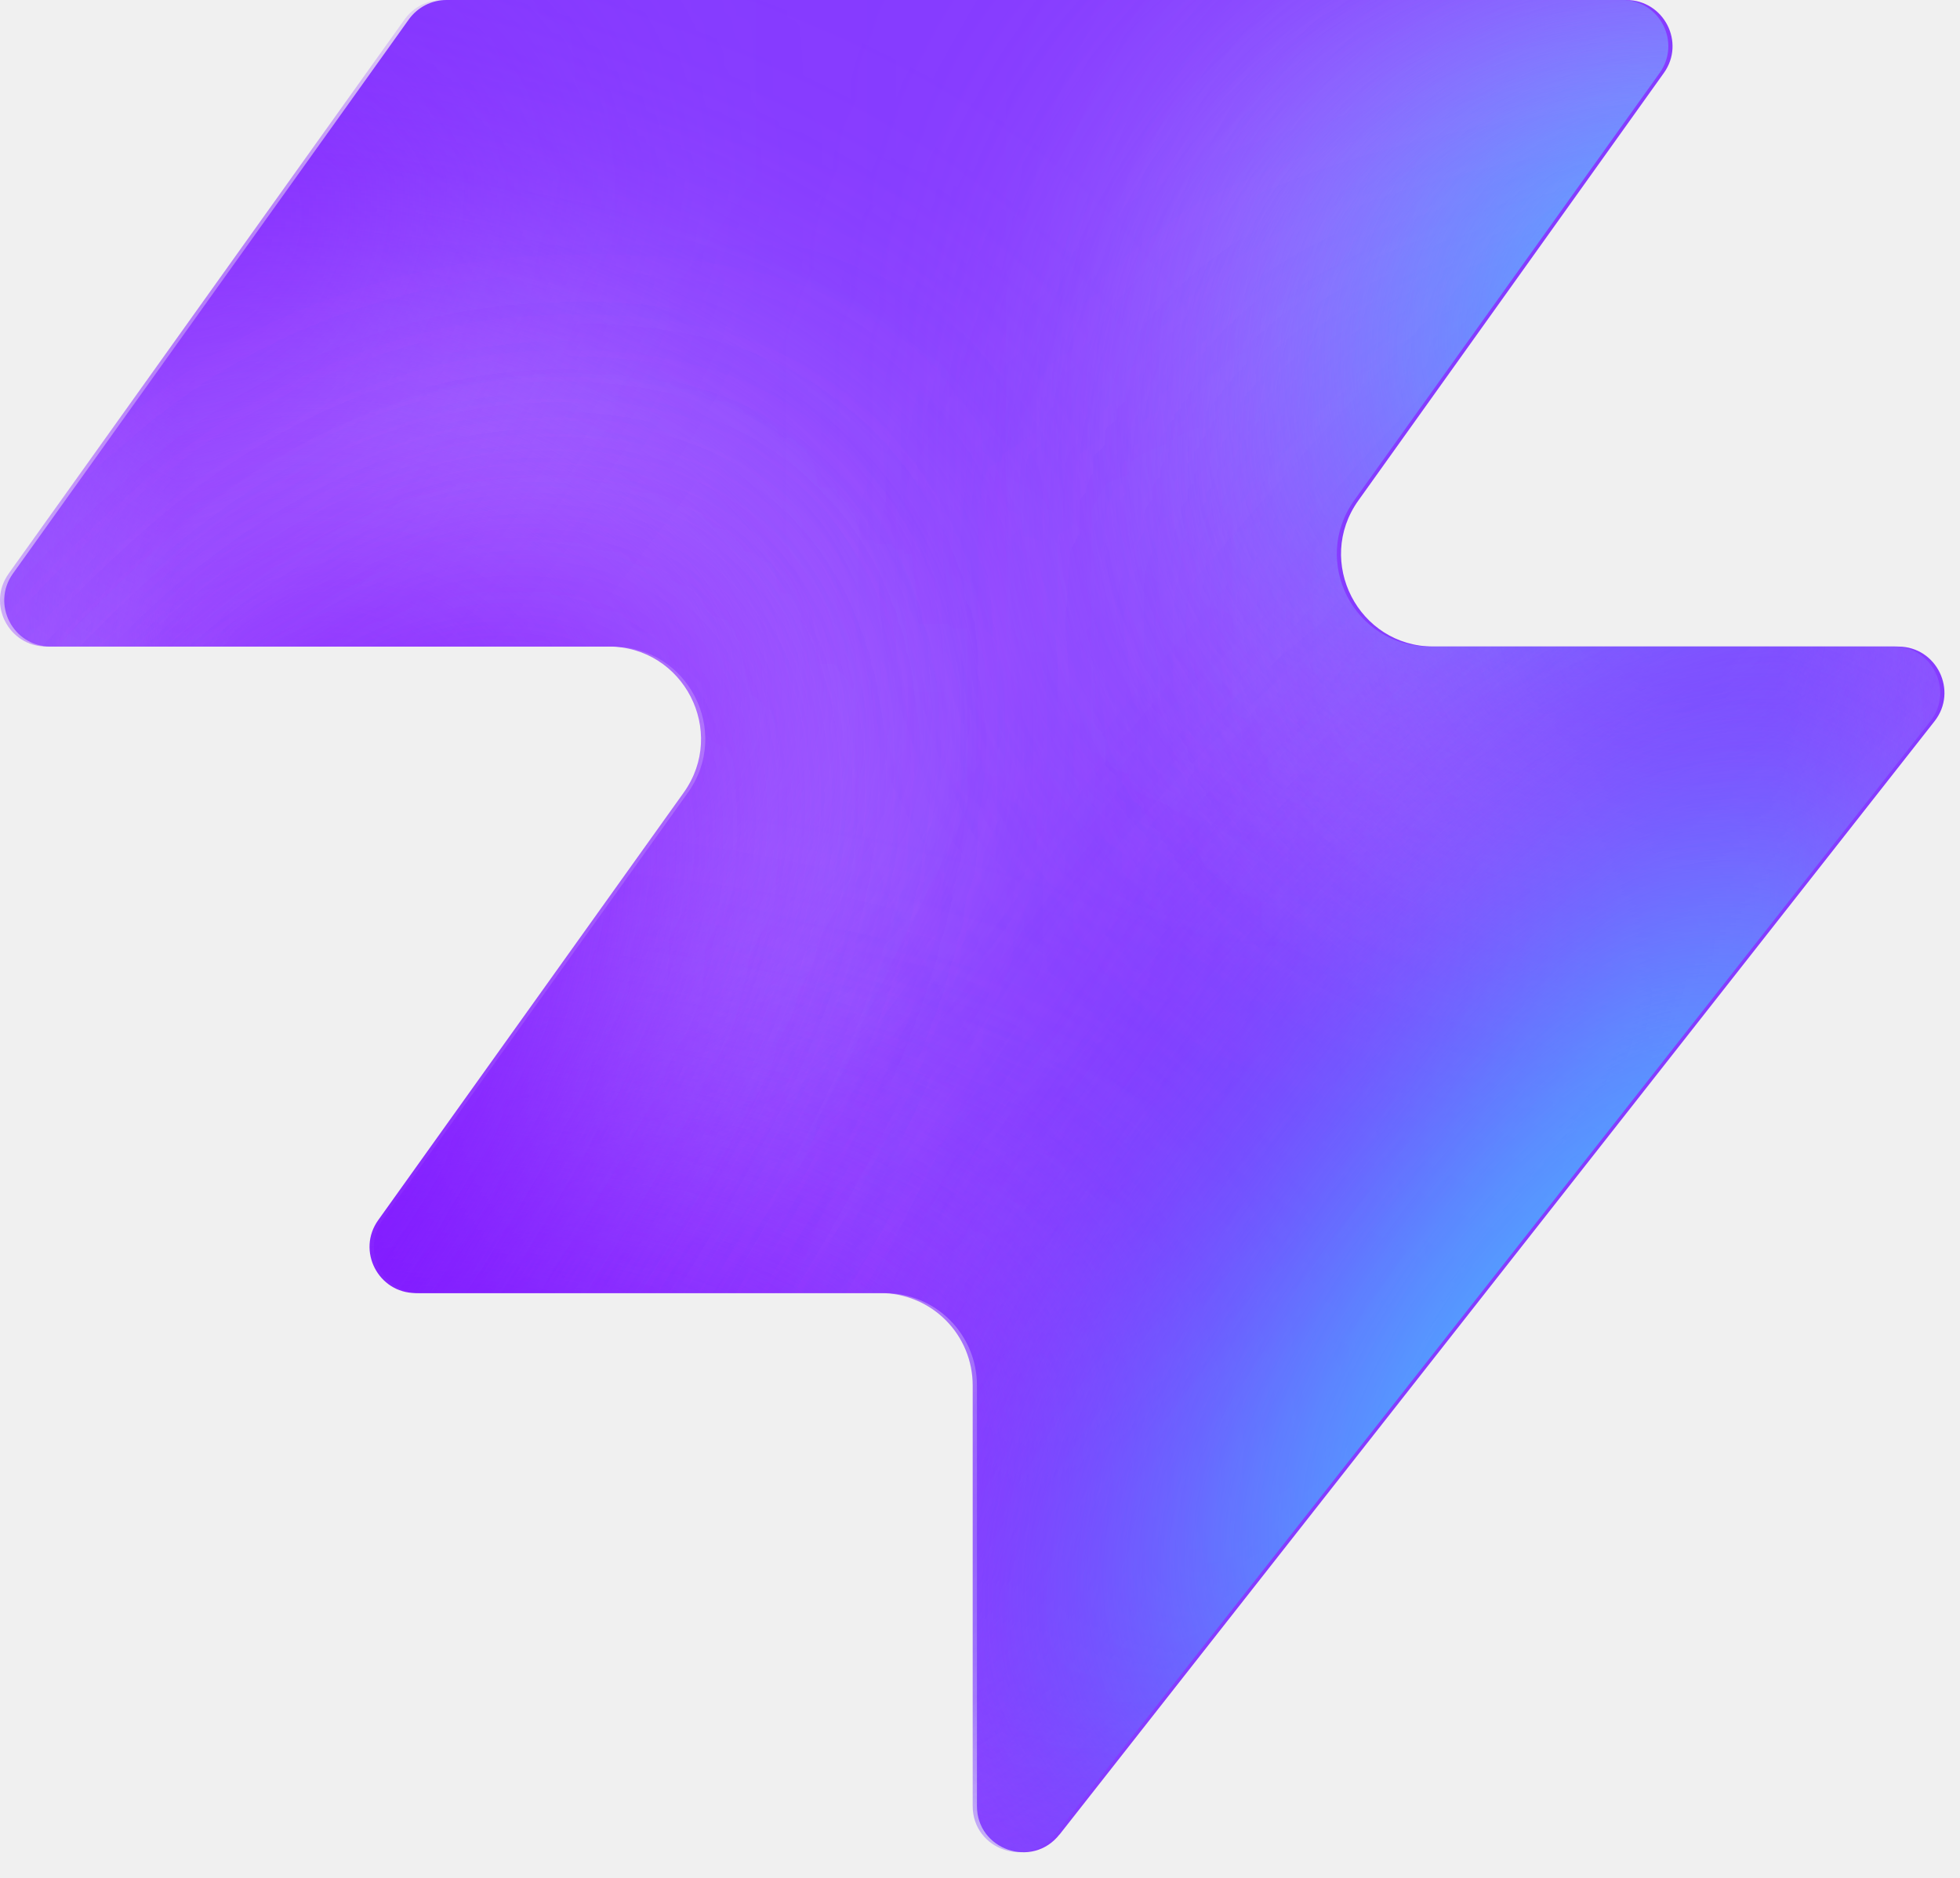
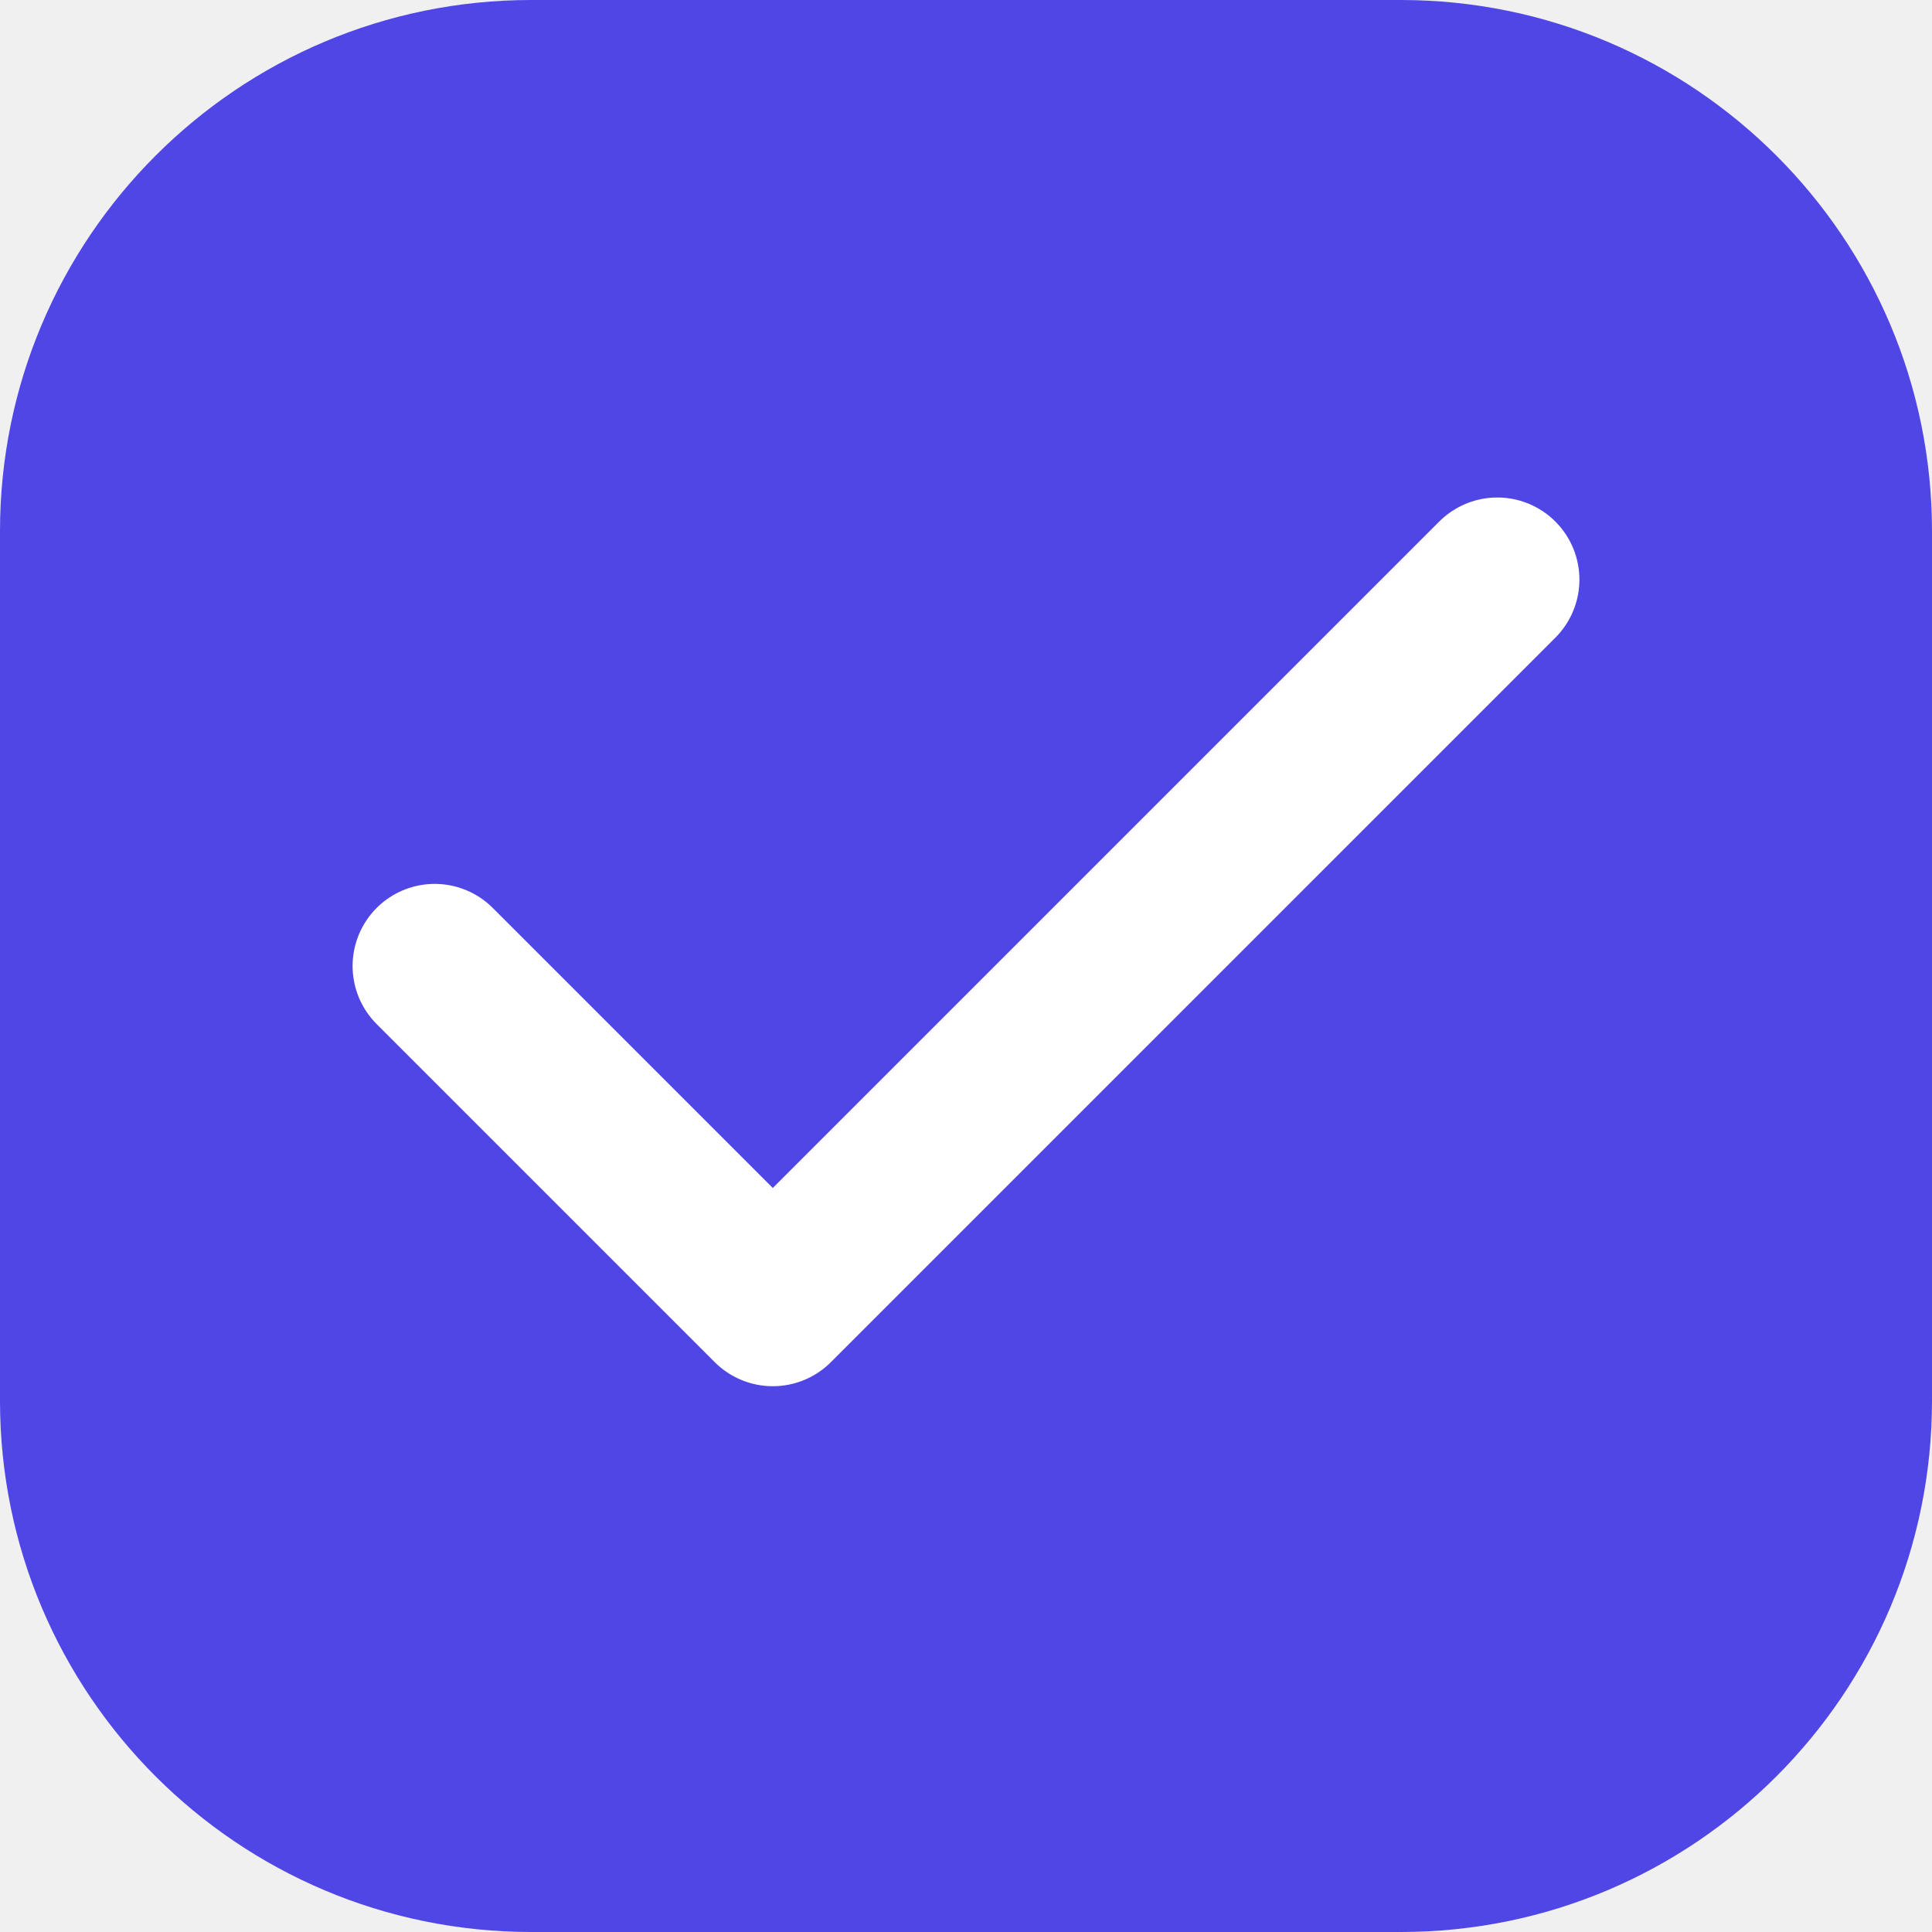
- <svg xmlns="http://www.w3.org/2000/svg" width="48" height="46" fill="none" viewBox="0 0 48 46">
-   <path fill="#863bff" d="M25.946 44.938c-.664.845-2.021.375-2.021-.698V33.937a2.26 2.26 0 0 0-2.262-2.262H10.287c-.92 0-1.456-1.04-.92-1.788l7.48-10.471c1.07-1.497 0-3.578-1.842-3.578H1.237c-.92 0-1.456-1.04-.92-1.788L10.013.474c.214-.297.556-.474.92-.474h28.894c.92 0 1.456 1.04.92 1.788l-7.48 10.471c-1.07 1.498 0 3.579 1.842 3.579h11.377c.943 0 1.473 1.088.89 1.83L25.947 44.94z" style="fill:#863bff;fill:color(display-p3 .525 .23 1);fill-opacity:1" />
-   <mask id="a" width="48" height="46" x="0" y="0" maskUnits="userSpaceOnUse" style="mask-type:alpha">
-     <path fill="#000" d="M25.842 44.938c-.664.844-2.021.375-2.021-.698V33.937a2.26 2.26 0 0 0-2.262-2.262H10.183c-.92 0-1.456-1.04-.92-1.788l7.48-10.471c1.07-1.498 0-3.579-1.842-3.579H1.133c-.92 0-1.456-1.04-.92-1.787L9.91.473c.214-.297.556-.474.92-.474h28.894c.92 0 1.456 1.04.92 1.788l-7.48 10.471c-1.07 1.498 0 3.578 1.842 3.578h11.377c.943 0 1.473 1.088.89 1.832L25.843 44.94z" style="fill:#000;fill-opacity:1" />
-   </mask>
-   <g mask="url(#a)">
-     <g filter="url(#b)">
-       <ellipse cx="5.508" cy="14.704" fill="#ede6ff" rx="5.508" ry="14.704" style="fill:#ede6ff;fill:color(display-p3 .927 .903 1);fill-opacity:1" transform="matrix(.00324 1 1 -.00324 -4.47 31.516)" />
-     </g>
-     <g filter="url(#c)">
-       <ellipse cx="10.399" cy="29.851" fill="#ede6ff" rx="10.399" ry="29.851" style="fill:#ede6ff;fill:color(display-p3 .927 .903 1);fill-opacity:1" transform="matrix(.00324 1 1 -.00324 -39.328 7.883)" />
-     </g>
-     <g filter="url(#d)">
-       <ellipse cx="5.508" cy="30.487" fill="#7e14ff" rx="5.508" ry="30.487" style="fill:#7e14ff;fill:color(display-p3 .492 .077 1);fill-opacity:1" transform="rotate(89.814 -25.913 -14.639)scale(1 -1)" />
-     </g>
-     <g filter="url(#e)">
-       <ellipse cx="5.508" cy="30.599" fill="#7e14ff" rx="5.508" ry="30.599" style="fill:#7e14ff;fill:color(display-p3 .492 .077 1);fill-opacity:1" transform="rotate(89.814 -32.644 -3.334)scale(1 -1)" />
-     </g>
-     <g filter="url(#f)">
-       <ellipse cx="5.508" cy="30.599" fill="#7e14ff" rx="5.508" ry="30.599" style="fill:#7e14ff;fill:color(display-p3 .492 .077 1);fill-opacity:1" transform="matrix(.00324 1 1 -.00324 -34.34 30.47)" />
-     </g>
-     <g filter="url(#g)">
-       <ellipse cx="14.072" cy="22.078" fill="#ede6ff" rx="14.072" ry="22.078" style="fill:#ede6ff;fill:color(display-p3 .927 .903 1);fill-opacity:1" transform="rotate(93.35 24.506 48.493)scale(-1 1)" />
-     </g>
-     <g filter="url(#h)">
-       <ellipse cx="3.47" cy="21.501" fill="#7e14ff" rx="3.47" ry="21.501" style="fill:#7e14ff;fill:color(display-p3 .492 .077 1);fill-opacity:1" transform="rotate(89.009 28.708 47.59)scale(-1 1)" />
-     </g>
-     <g filter="url(#i)">
-       <ellipse cx="3.47" cy="21.501" fill="#7e14ff" rx="3.47" ry="21.501" style="fill:#7e14ff;fill:color(display-p3 .492 .077 1);fill-opacity:1" transform="rotate(89.009 28.708 47.59)scale(-1 1)" />
-     </g>
-     <g filter="url(#j)">
-       <ellipse cx=".387" cy="8.972" fill="#7e14ff" rx="4.407" ry="29.108" style="fill:#7e14ff;fill:color(display-p3 .492 .077 1);fill-opacity:1" transform="rotate(39.51 .387 8.972)" />
-     </g>
-     <g filter="url(#k)">
-       <ellipse cx="47.523" cy="-6.092" fill="#7e14ff" rx="4.407" ry="29.108" style="fill:#7e14ff;fill:color(display-p3 .492 .077 1);fill-opacity:1" transform="rotate(37.892 47.523 -6.092)" />
-     </g>
-     <g filter="url(#l)">
-       <ellipse cx="41.412" cy="6.333" fill="#47bfff" rx="5.971" ry="9.665" style="fill:#47bfff;fill:color(display-p3 .28 .748 1);fill-opacity:1" transform="rotate(37.892 41.412 6.333)" />
-     </g>
-     <g filter="url(#m)">
-       <ellipse cx="-1.879" cy="38.332" fill="#7e14ff" rx="4.407" ry="29.108" style="fill:#7e14ff;fill:color(display-p3 .492 .077 1);fill-opacity:1" transform="rotate(37.892 -1.88 38.332)" />
-     </g>
-     <g filter="url(#n)">
-       <ellipse cx="-1.879" cy="38.332" fill="#7e14ff" rx="4.407" ry="29.108" style="fill:#7e14ff;fill:color(display-p3 .492 .077 1);fill-opacity:1" transform="rotate(37.892 -1.88 38.332)" />
-     </g>
-     <g filter="url(#o)">
-       <ellipse cx="35.651" cy="29.907" fill="#7e14ff" rx="4.407" ry="29.108" style="fill:#7e14ff;fill:color(display-p3 .492 .077 1);fill-opacity:1" transform="rotate(37.892 35.651 29.907)" />
-     </g>
-     <g filter="url(#p)">
-       <ellipse cx="38.418" cy="32.4" fill="#47bfff" rx="5.971" ry="15.297" style="fill:#47bfff;fill:color(display-p3 .28 .748 1);fill-opacity:1" transform="rotate(37.892 38.418 32.4)" />
-     </g>
-   </g>
-   <defs>
-     <filter id="b" width="60.045" height="41.654" x="-19.77" y="16.149" color-interpolation-filters="sRGB" filterUnits="userSpaceOnUse">
-       <feFlood flood-opacity="0" result="BackgroundImageFix" />
-       <feBlend in="SourceGraphic" in2="BackgroundImageFix" result="shape" />
-       <feGaussianBlur result="effect1_foregroundBlur_2002_17158" stdDeviation="7.659" />
-     </filter>
-     <filter id="c" width="90.34" height="51.437" x="-54.613" y="-7.533" color-interpolation-filters="sRGB" filterUnits="userSpaceOnUse">
-       <feFlood flood-opacity="0" result="BackgroundImageFix" />
-       <feBlend in="SourceGraphic" in2="BackgroundImageFix" result="shape" />
-       <feGaussianBlur result="effect1_foregroundBlur_2002_17158" stdDeviation="7.659" />
-     </filter>
-     <filter id="d" width="79.355" height="29.4" x="-49.64" y="2.03" color-interpolation-filters="sRGB" filterUnits="userSpaceOnUse">
-       <feFlood flood-opacity="0" result="BackgroundImageFix" />
-       <feBlend in="SourceGraphic" in2="BackgroundImageFix" result="shape" />
-       <feGaussianBlur result="effect1_foregroundBlur_2002_17158" stdDeviation="4.596" />
-     </filter>
-     <filter id="e" width="79.579" height="29.4" x="-45.045" y="20.029" color-interpolation-filters="sRGB" filterUnits="userSpaceOnUse">
-       <feFlood flood-opacity="0" result="BackgroundImageFix" />
-       <feBlend in="SourceGraphic" in2="BackgroundImageFix" result="shape" />
-       <feGaussianBlur result="effect1_foregroundBlur_2002_17158" stdDeviation="4.596" />
-     </filter>
-     <filter id="f" width="79.579" height="29.4" x="-43.513" y="21.178" color-interpolation-filters="sRGB" filterUnits="userSpaceOnUse">
-       <feFlood flood-opacity="0" result="BackgroundImageFix" />
-       <feBlend in="SourceGraphic" in2="BackgroundImageFix" result="shape" />
-       <feGaussianBlur result="effect1_foregroundBlur_2002_17158" stdDeviation="4.596" />
-     </filter>
-     <filter id="g" width="74.749" height="58.852" x="15.756" y="-17.901" color-interpolation-filters="sRGB" filterUnits="userSpaceOnUse">
-       <feFlood flood-opacity="0" result="BackgroundImageFix" />
-       <feBlend in="SourceGraphic" in2="BackgroundImageFix" result="shape" />
-       <feGaussianBlur result="effect1_foregroundBlur_2002_17158" stdDeviation="7.659" />
-     </filter>
-     <filter id="h" width="61.377" height="25.362" x="23.548" y="2.284" color-interpolation-filters="sRGB" filterUnits="userSpaceOnUse">
-       <feFlood flood-opacity="0" result="BackgroundImageFix" />
-       <feBlend in="SourceGraphic" in2="BackgroundImageFix" result="shape" />
-       <feGaussianBlur result="effect1_foregroundBlur_2002_17158" stdDeviation="4.596" />
-     </filter>
-     <filter id="i" width="61.377" height="25.362" x="23.548" y="2.284" color-interpolation-filters="sRGB" filterUnits="userSpaceOnUse">
-       <feFlood flood-opacity="0" result="BackgroundImageFix" />
-       <feBlend in="SourceGraphic" in2="BackgroundImageFix" result="shape" />
-       <feGaussianBlur result="effect1_foregroundBlur_2002_17158" stdDeviation="4.596" />
-     </filter>
-     <filter id="j" width="56.045" height="63.649" x="-27.636" y="-22.853" color-interpolation-filters="sRGB" filterUnits="userSpaceOnUse">
-       <feFlood flood-opacity="0" result="BackgroundImageFix" />
-       <feBlend in="SourceGraphic" in2="BackgroundImageFix" result="shape" />
-       <feGaussianBlur result="effect1_foregroundBlur_2002_17158" stdDeviation="4.596" />
-     </filter>
-     <filter id="k" width="54.814" height="64.646" x="20.116" y="-38.415" color-interpolation-filters="sRGB" filterUnits="userSpaceOnUse">
-       <feFlood flood-opacity="0" result="BackgroundImageFix" />
-       <feBlend in="SourceGraphic" in2="BackgroundImageFix" result="shape" />
-       <feGaussianBlur result="effect1_foregroundBlur_2002_17158" stdDeviation="4.596" />
-     </filter>
-     <filter id="l" width="33.541" height="35.313" x="24.641" y="-11.323" color-interpolation-filters="sRGB" filterUnits="userSpaceOnUse">
-       <feFlood flood-opacity="0" result="BackgroundImageFix" />
-       <feBlend in="SourceGraphic" in2="BackgroundImageFix" result="shape" />
-       <feGaussianBlur result="effect1_foregroundBlur_2002_17158" stdDeviation="4.596" />
-     </filter>
-     <filter id="m" width="54.814" height="64.646" x="-29.286" y="6.009" color-interpolation-filters="sRGB" filterUnits="userSpaceOnUse">
-       <feFlood flood-opacity="0" result="BackgroundImageFix" />
-       <feBlend in="SourceGraphic" in2="BackgroundImageFix" result="shape" />
-       <feGaussianBlur result="effect1_foregroundBlur_2002_17158" stdDeviation="4.596" />
-     </filter>
-     <filter id="n" width="54.814" height="64.646" x="-29.286" y="6.009" color-interpolation-filters="sRGB" filterUnits="userSpaceOnUse">
-       <feFlood flood-opacity="0" result="BackgroundImageFix" />
-       <feBlend in="SourceGraphic" in2="BackgroundImageFix" result="shape" />
-       <feGaussianBlur result="effect1_foregroundBlur_2002_17158" stdDeviation="4.596" />
-     </filter>
-     <filter id="o" width="54.814" height="64.646" x="8.244" y="-2.416" color-interpolation-filters="sRGB" filterUnits="userSpaceOnUse">
-       <feFlood flood-opacity="0" result="BackgroundImageFix" />
-       <feBlend in="SourceGraphic" in2="BackgroundImageFix" result="shape" />
-       <feGaussianBlur result="effect1_foregroundBlur_2002_17158" stdDeviation="4.596" />
-     </filter>
-     <filter id="p" width="39.409" height="43.623" x="18.713" y="10.588" color-interpolation-filters="sRGB" filterUnits="userSpaceOnUse">
-       <feFlood flood-opacity="0" result="BackgroundImageFix" />
-       <feBlend in="SourceGraphic" in2="BackgroundImageFix" result="shape" />
-       <feGaussianBlur result="effect1_foregroundBlur_2002_17158" stdDeviation="4.596" />
-     </filter>
-   </defs>
+ <svg xmlns="http://www.w3.org/2000/svg" viewBox="0 0 40 40">
+   <rect width="40" height="40" rx="11" fill="#4f46e5" />
+   <path d="m9 20 7 7L31 12" fill="none" stroke="#fff" stroke-width="3.4" stroke-linecap="round" stroke-linejoin="round" />
</svg>
